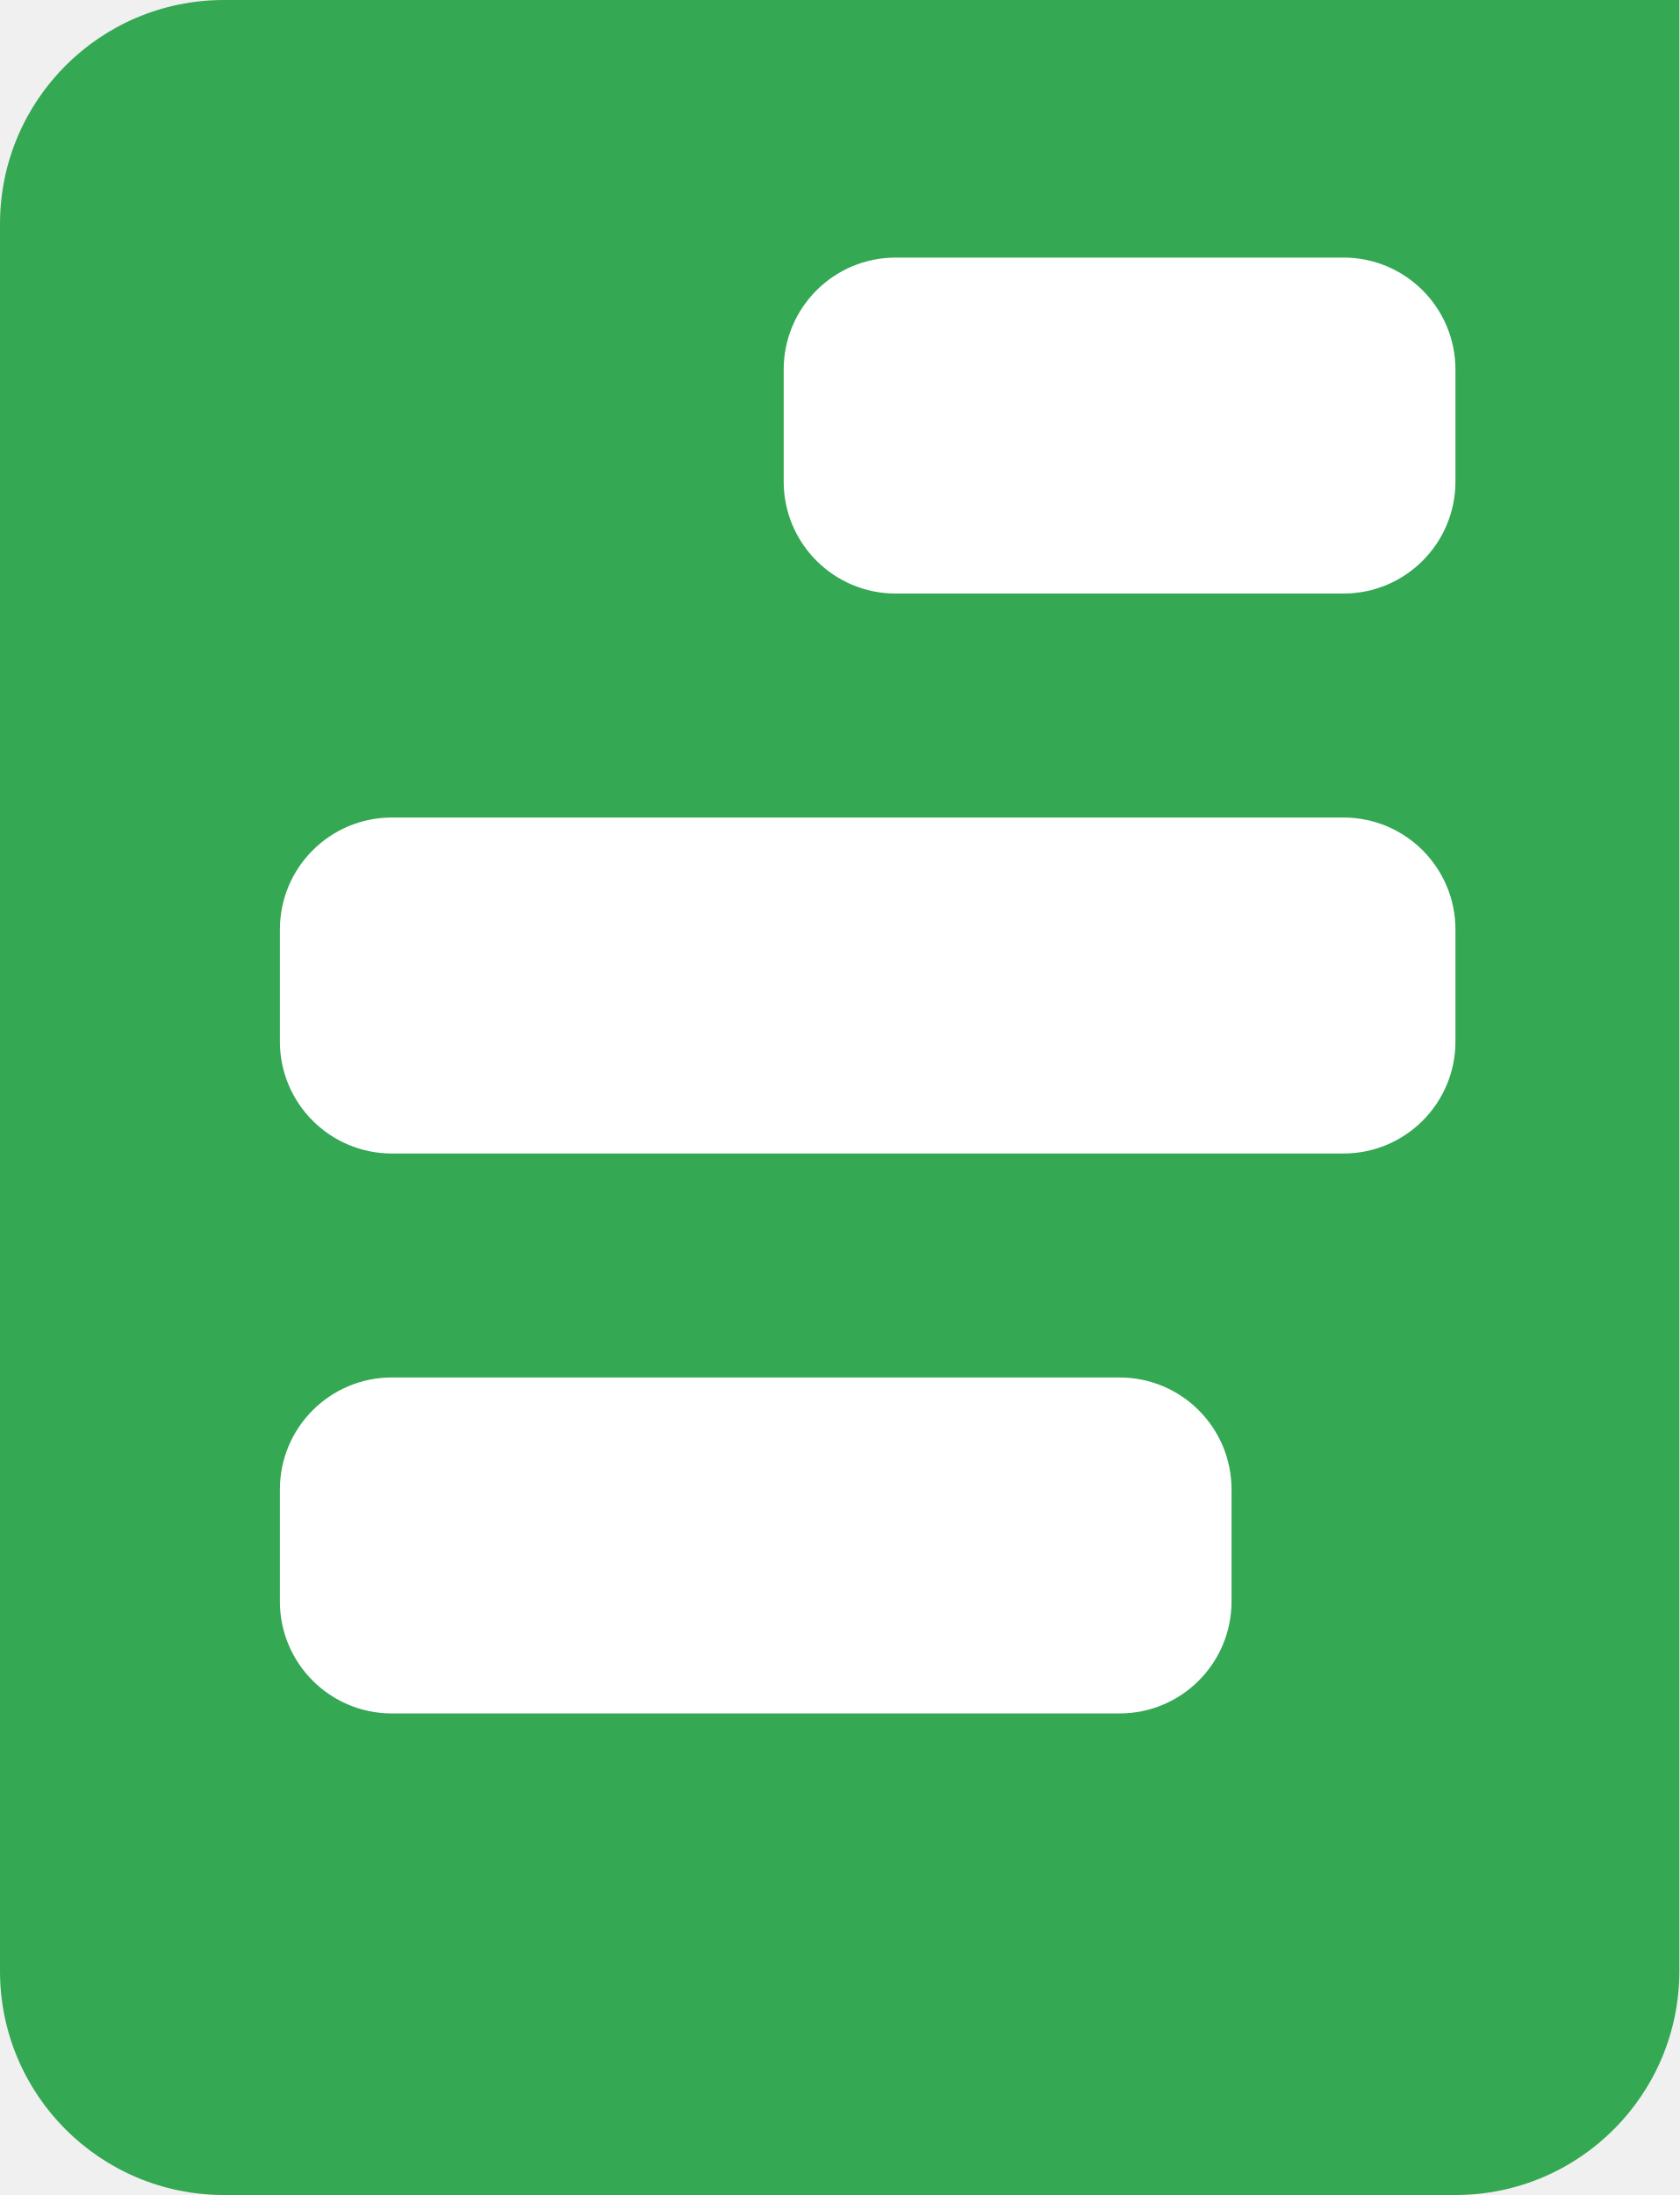
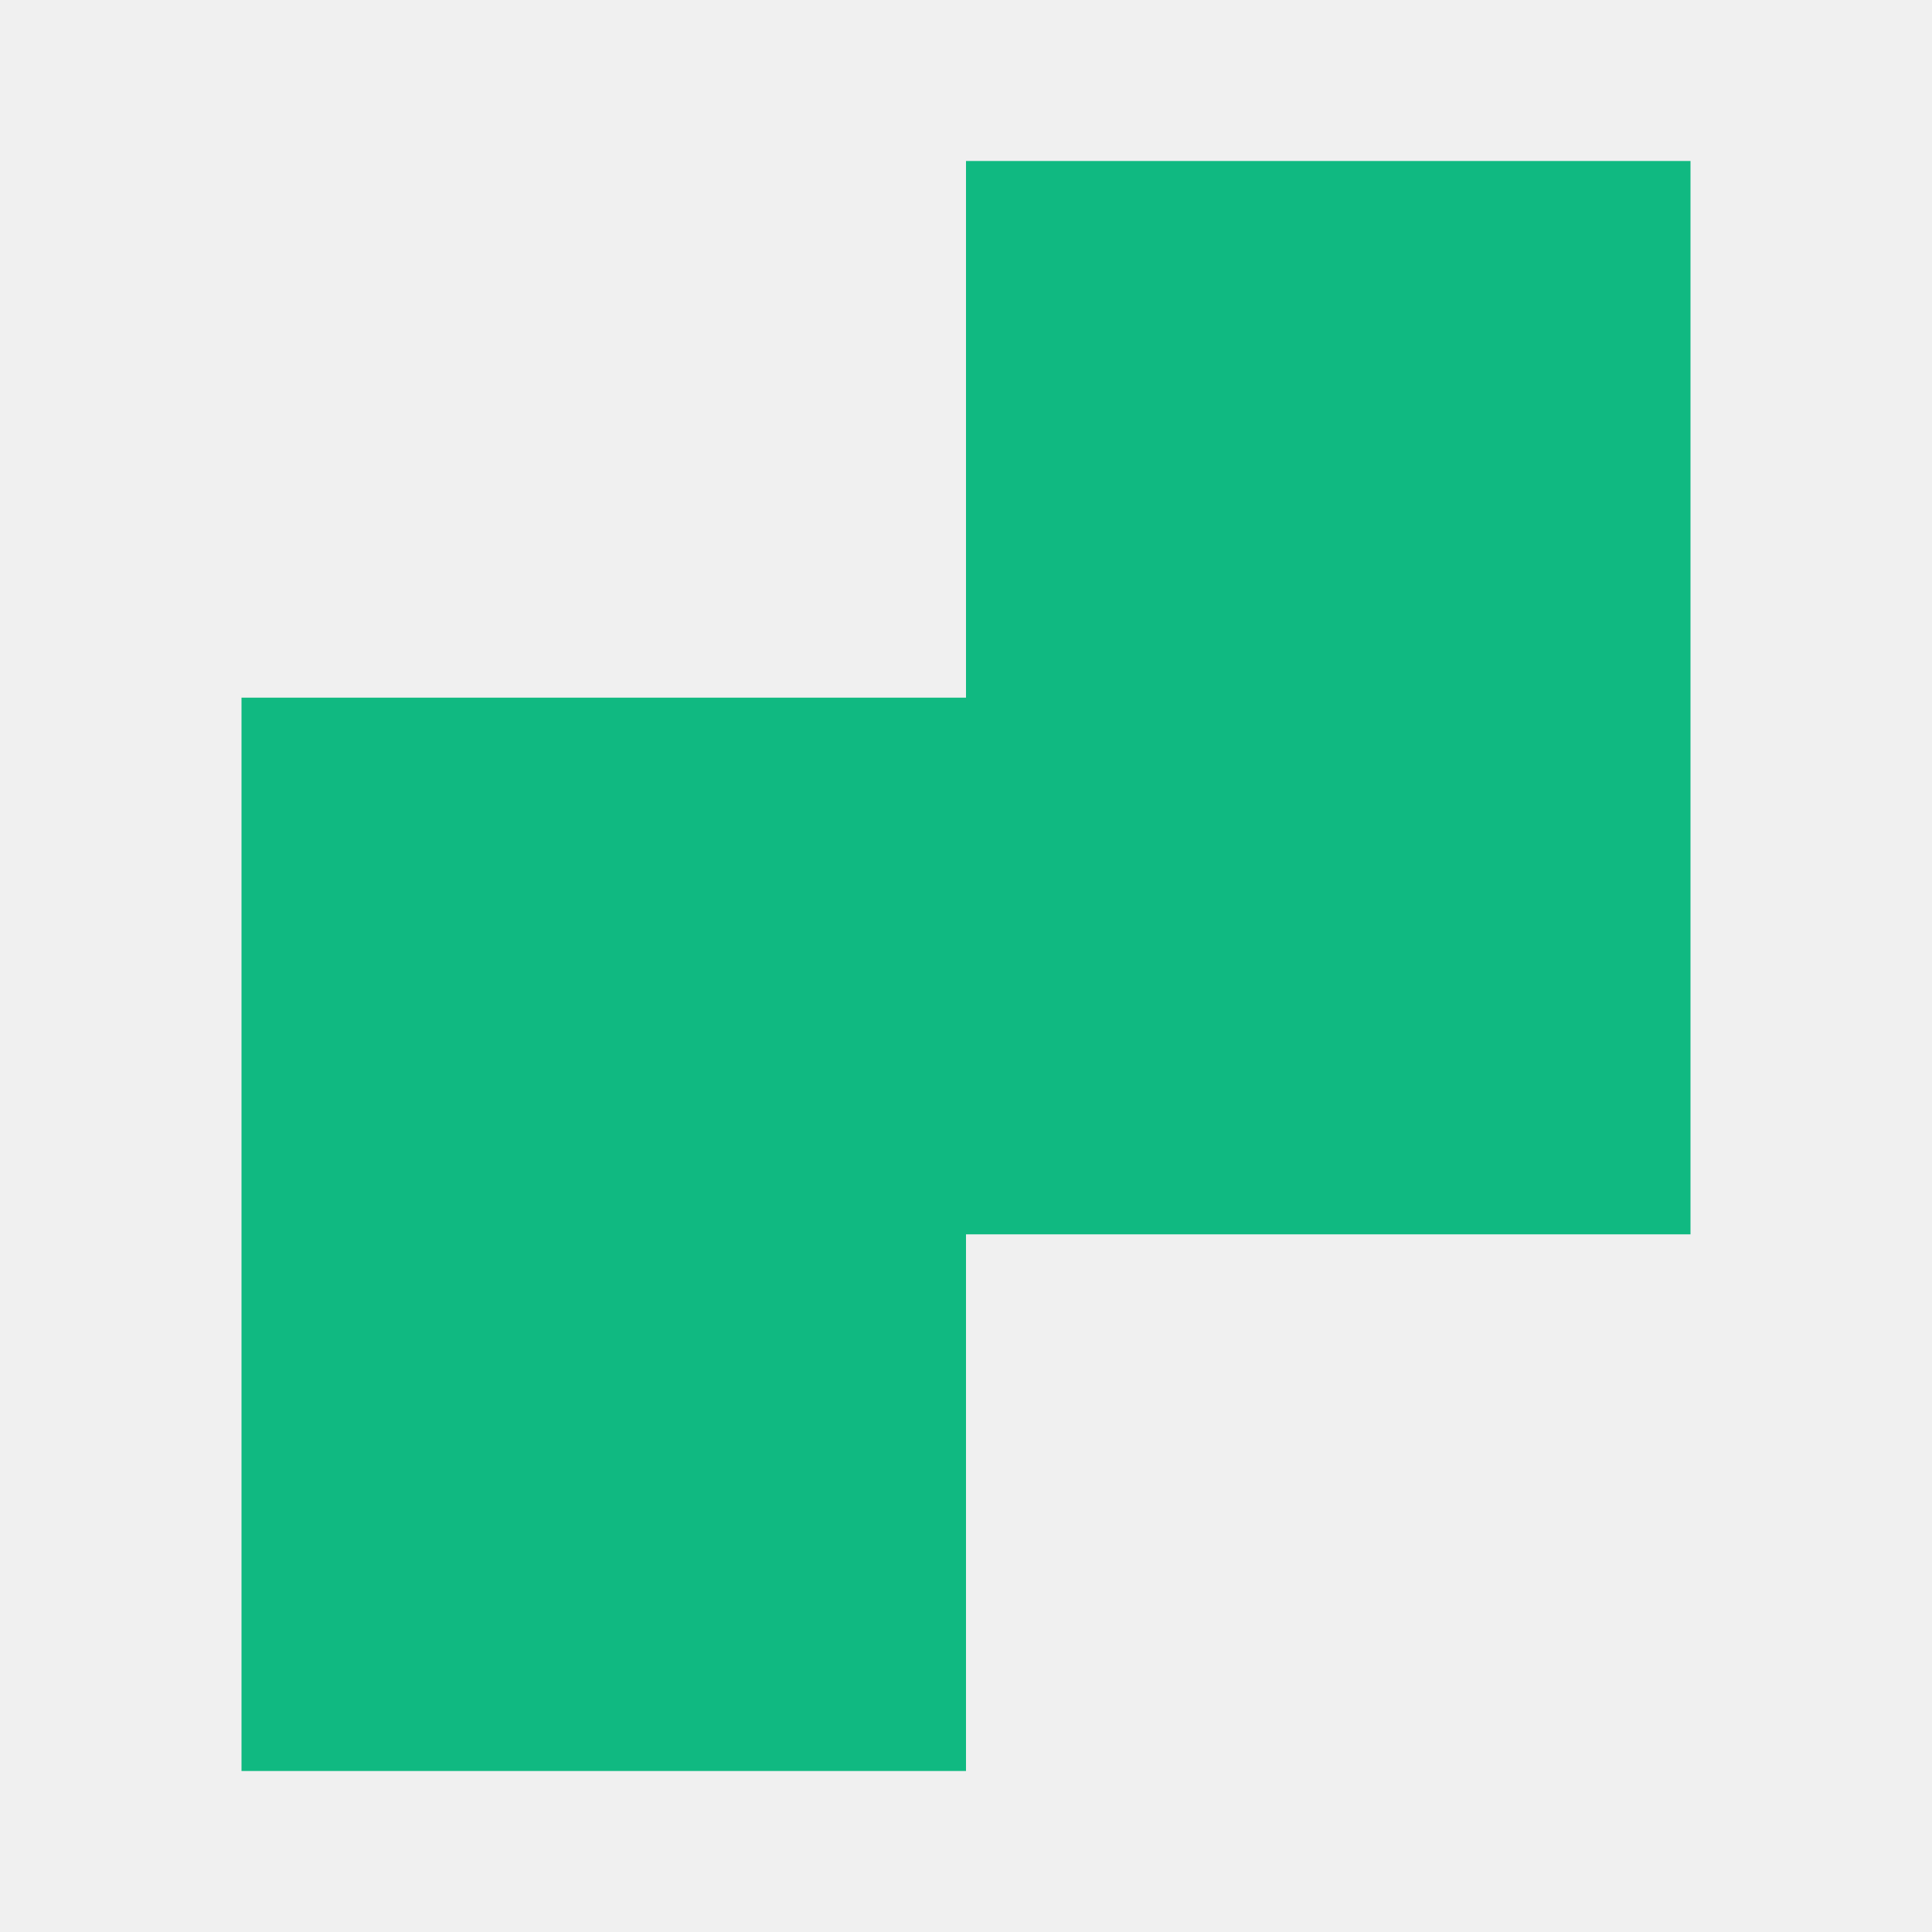
- <svg xmlns="http://www.w3.org/2000/svg" version="1.1" width="150" height="196">
-   <svg version="1.1" width="150" height="196">
-     <svg width="150" height="196" viewBox="0 0 150 196" fill="none">
-       <path d="M0 20C0 8.954 8.954 0 20 0H150V176C150 187.046 141.046 196 130 196H20C8.954 196 0 187.046 0 176V20Z" fill="#34A853" />
-       <path d="M25 83C25 77.477 29.477 73 35 73H120C125.523 73 130 77.477 130 83V93C130 98.523 125.523 103 120 103H35C29.477 103 25 98.523 25 93V83Z" fill="white" />
-       <path d="M25 133C25 127.477 29.477 123 35 123H100C105.523 123 110 127.477 110 133V143C110 148.523 105.523 153 100 153H35C29.477 153 25 148.523 25 143V133Z" fill="white" />
-       <path d="M70 33C70 27.477 74.477 23 80 23H120C125.523 23 130 27.477 130 33V43C130 48.523 125.523 53 120 53H80C74.477 53 70 48.523 70 43V33Z" fill="white" />
-     </svg>
-   </svg>
-   <style>@media (prefers-color-scheme: light) { :root { filter: none; } }
- @media (prefers-color-scheme: dark) { :root { filter: none; } }
- </style>
+ <svg xmlns="http://www.w3.org/2000/svg" width="512" height="512" viewBox="0 0 512 512" fill="none">
+   <path fill-rule="evenodd" clip-rule="evenodd" d="M256 42.666H448V184.888V327.111H256V469.333H64V327.111V184.888H256V42.666Z" fill="#10B981" />
</svg>
